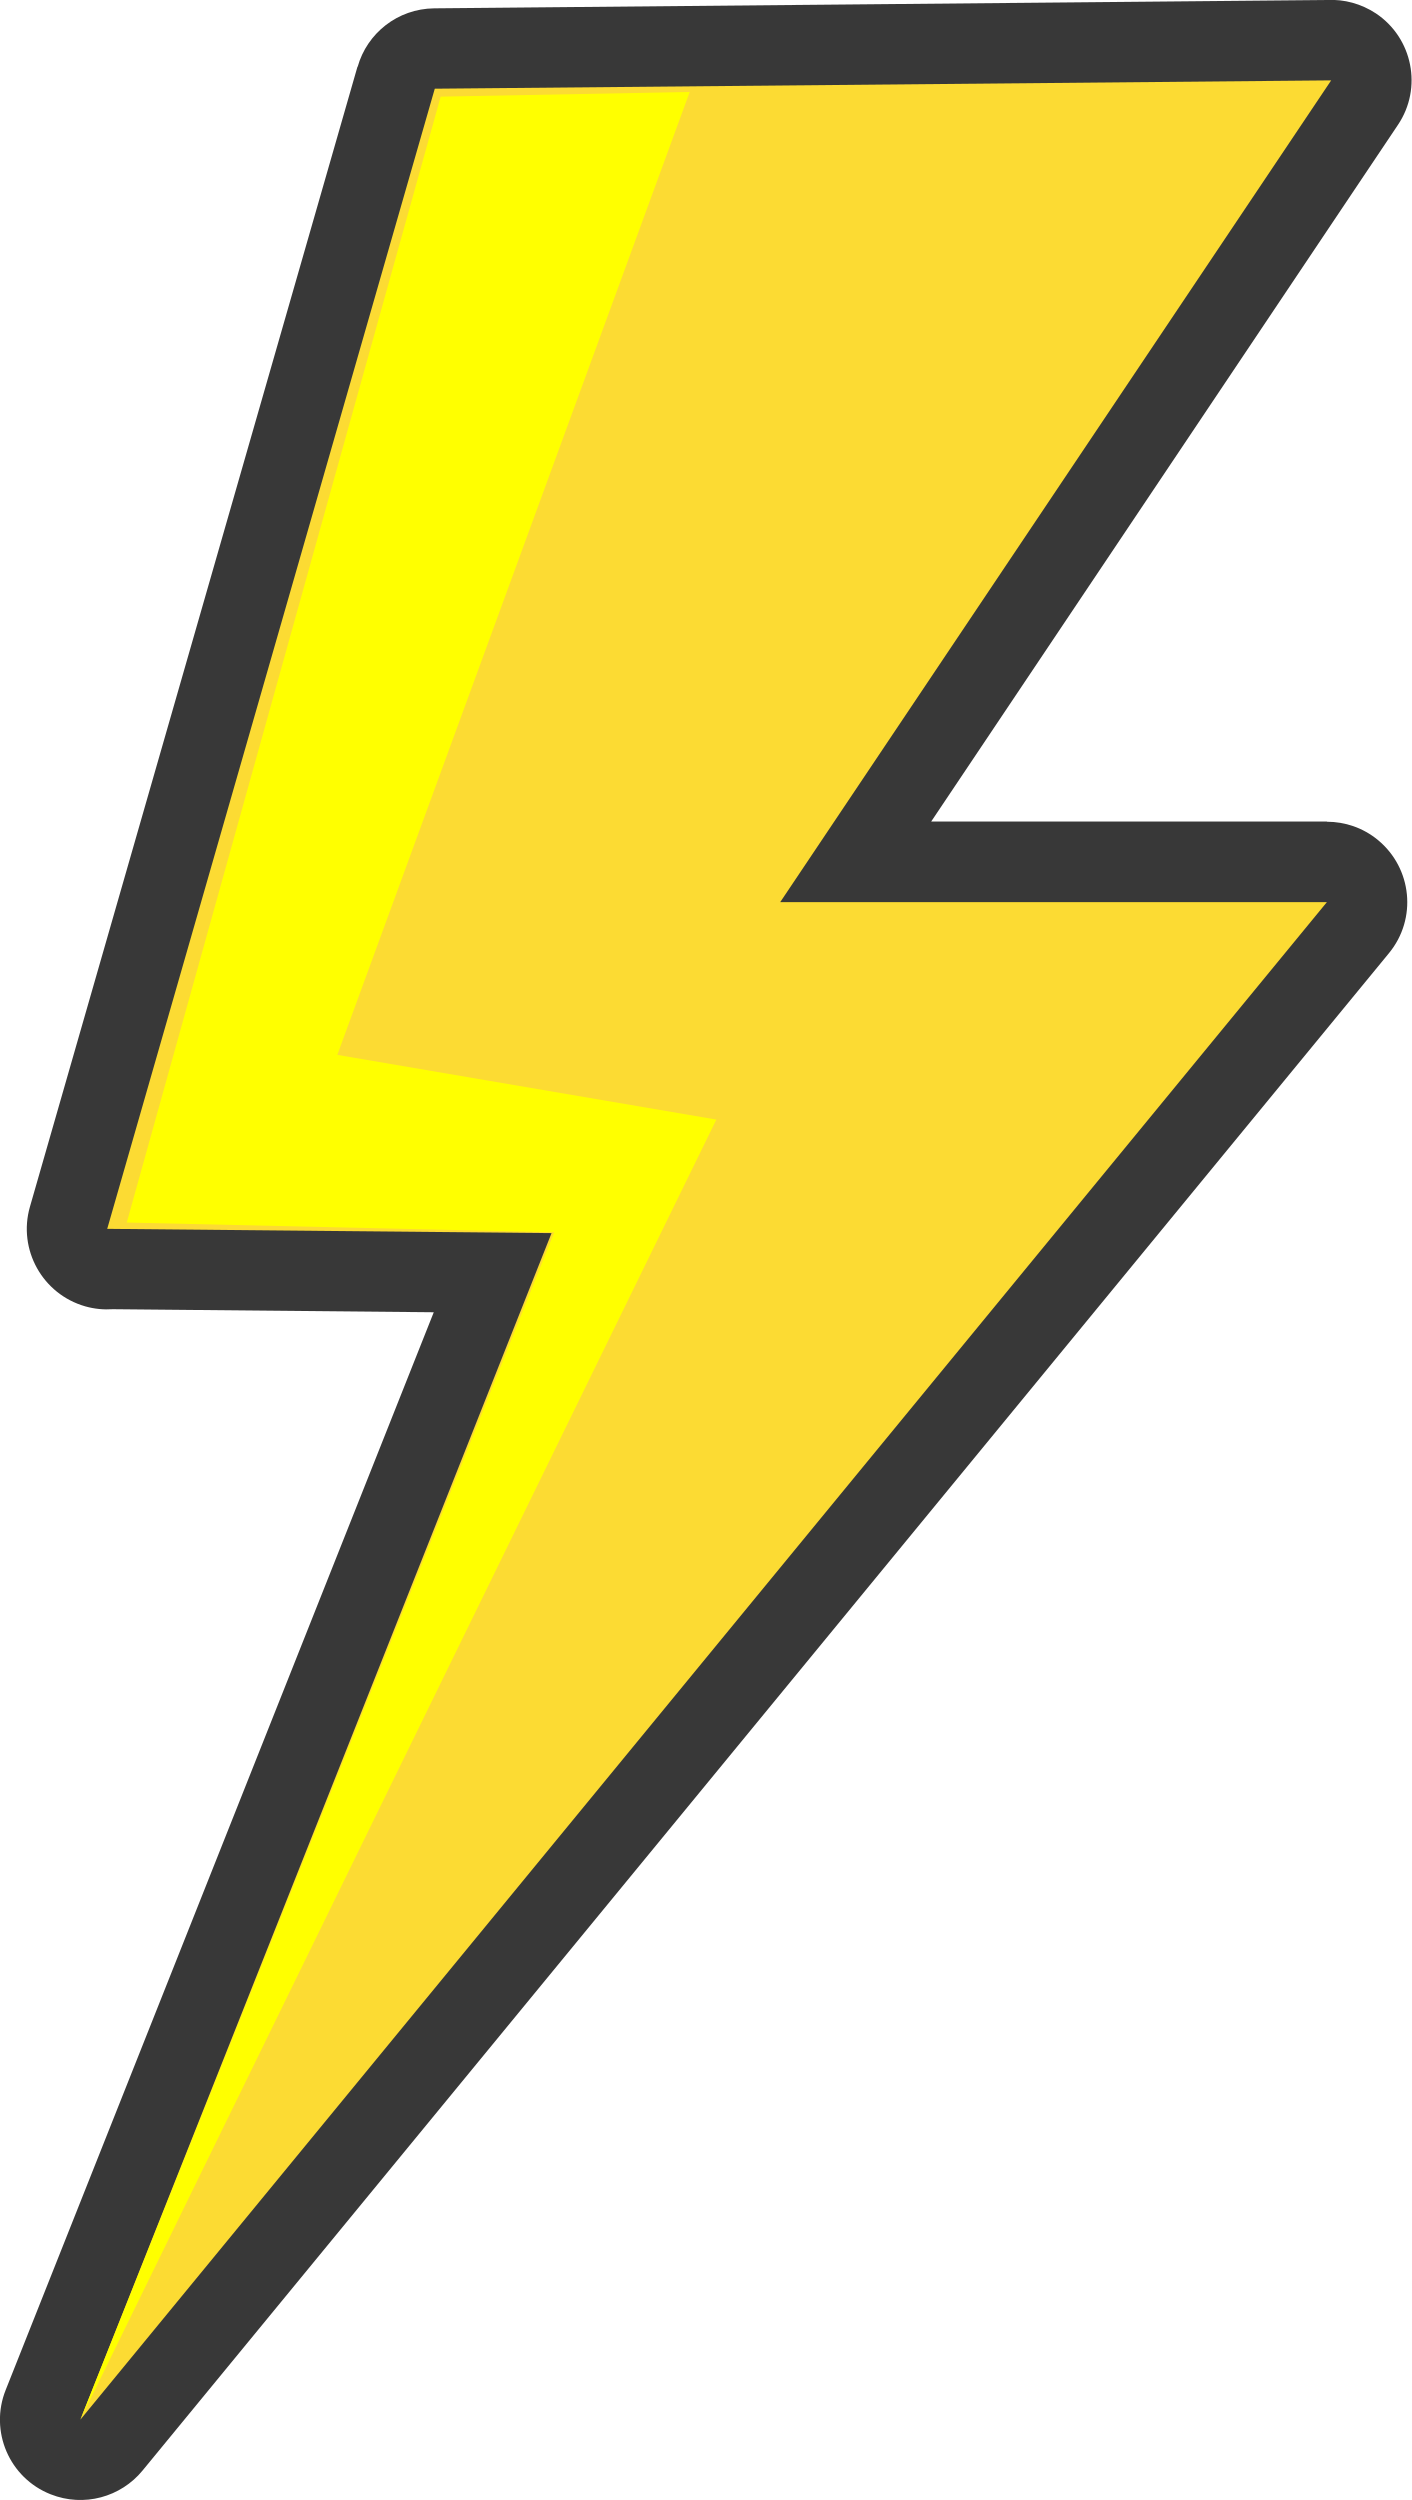
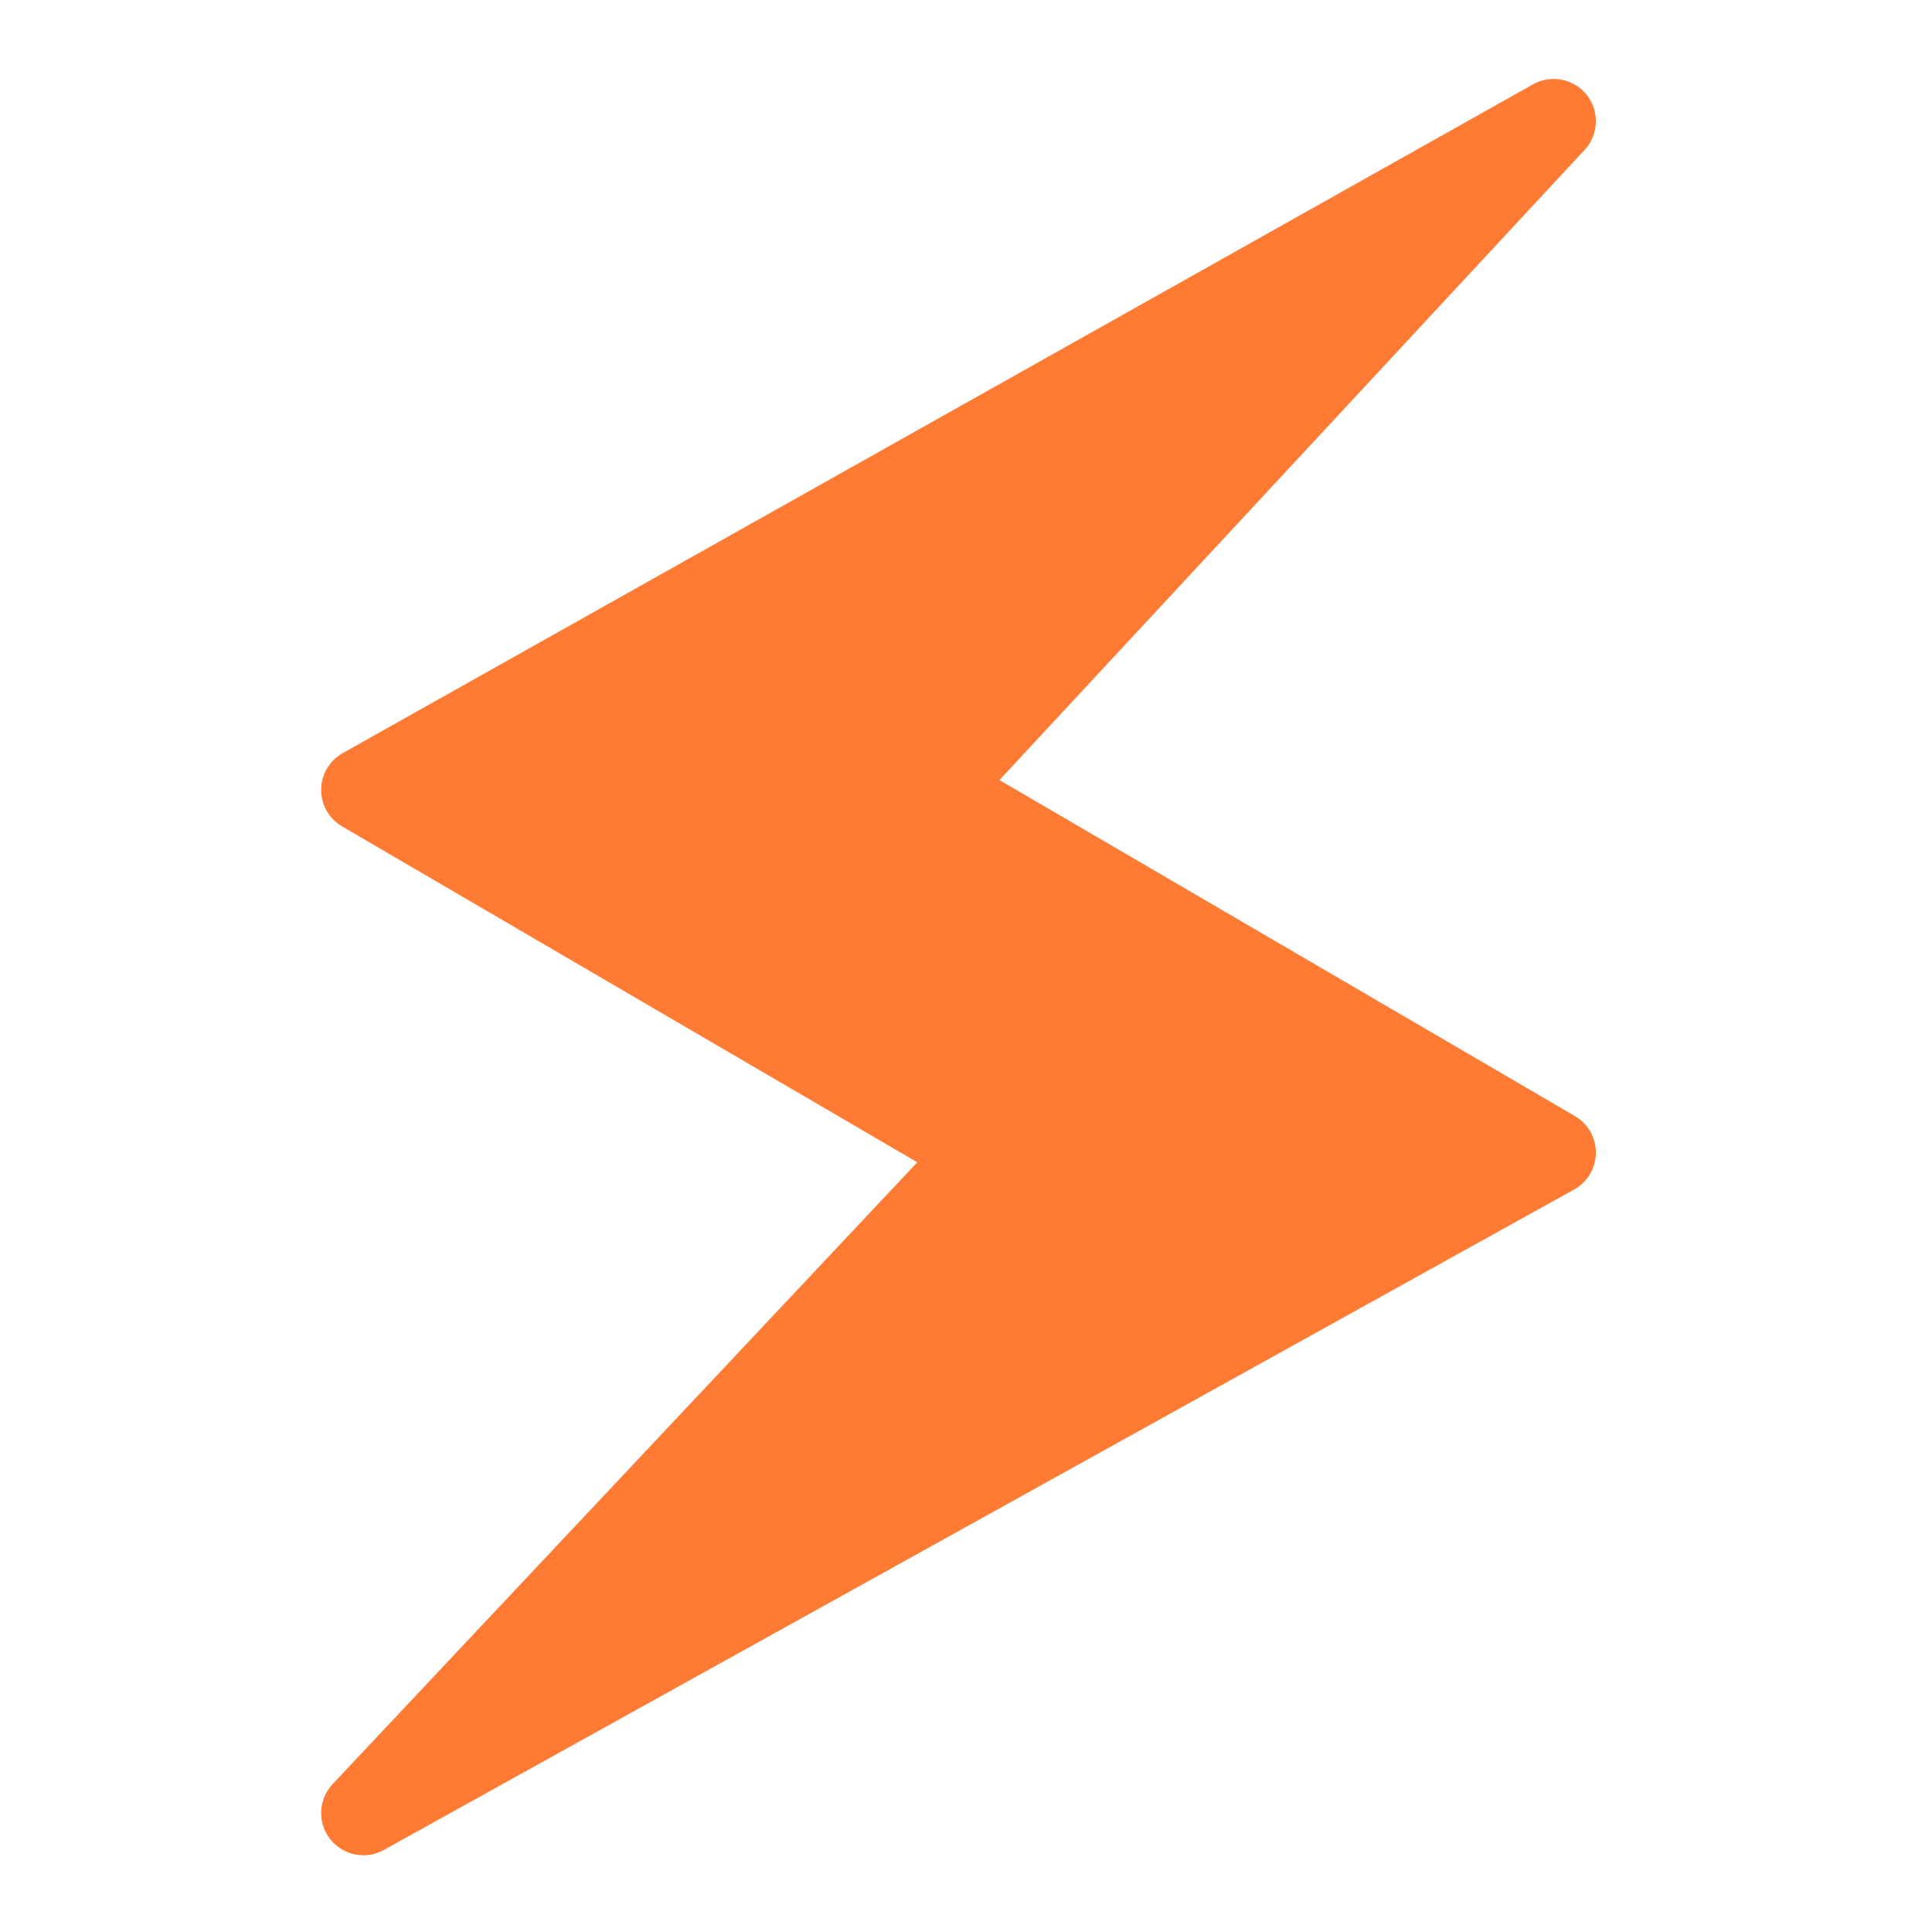
- <svg xmlns="http://www.w3.org/2000/svg" version="1.1" id="Layer_1" x="0px" y="0px" viewBox="0 0 69.38 122.88" style="enable-background:new 0 0 69.38 122.88" xml:space="preserve">
-   <style type="text/css">.st0{fill:#383838;} .st1{fill-rule:evenodd;clip-rule:evenodd;fill:#FCDB33;} .st2{fill-rule:evenodd;clip-rule:evenodd;fill:#FFFF00;}</style>
-   <g>
-     <path class="st0" d="M21.34,0.41L65.26,0c0.81-0.04,1.64,0.18,2.37,0.66c1.81,1.21,2.3,3.67,1.08,5.48L45.77,40.38h19.45v0.01 c0.88,0,1.77,0.29,2.51,0.9c1.68,1.39,1.93,3.87,0.54,5.56L7,121.44c-1.06,1.29-2.87,1.81-4.51,1.16c-2.03-0.8-3.02-3.1-2.21-5.13 L21.32,64.5L5.55,64.35c-0.45,0.03-0.9-0.01-1.36-0.14c-2.1-0.6-3.32-2.79-2.72-4.89l16.1-56.04l0.01,0 C18.04,1.64,19.54,0.43,21.34,0.41L21.34,0.41z" />
-     <polygon class="st1" points="65.43,3.95 21.37,4.36 5.27,60.4 27.11,60.61 3.95,118.93 65.22,44.34 38.35,44.34 65.43,3.95" />
-     <polygon class="st2" points="33.9,4.52 21.66,4.75 6.23,60.09 27.24,60.57 3.95,118.93 35.21,55.03 16.58,51.85 33.9,4.52" />
+ <svg xmlns="http://www.w3.org/2000/svg" width="800px" height="800px" viewBox="0 0 1024 1024" class="icon" version="1.1" fill="#000000" stroke="#000000" stroke-width="0.01">
+   <g id="SVGRepo_bgCarrier" stroke-width="0" />
+   <g id="SVGRepo_tracerCarrier" stroke-linecap="round" stroke-linejoin="round" stroke="#CCCCCC" stroke-width="26.624" />
+   <g id="SVGRepo_iconCarrier">
+     <path d="M823.474 64.21l-329.153 354.473 329.153 192.198-630.877 350.061 329.153-350.061-329.153-192.198z" fill="#ff7a33" />
+     <path d="M192.61 983.323a22.382 22.382 0 0 1-16.317-37.711l309.898-329.582-304.879-178.023a22.378 22.378 0 0 1 0.323-38.833l630.877-354.473a22.382 22.382 0 0 1 27.362 34.738L529.727 413.443l305.029 178.112a22.382 22.382 0 0 1-0.425 38.894l-630.877 350.061a22.298 22.298 0 0 1-10.844 2.813z m45.006-564.266l295.416 172.498a22.372 22.372 0 0 1 5.019 34.654l-230.912 245.58 471.105-261.408-295.208-172.374a22.382 22.382 0 0 1-5.115-34.552l231.859-249.697-472.163 265.298z" fill="#ff7a33" />
  </g>
</svg>
